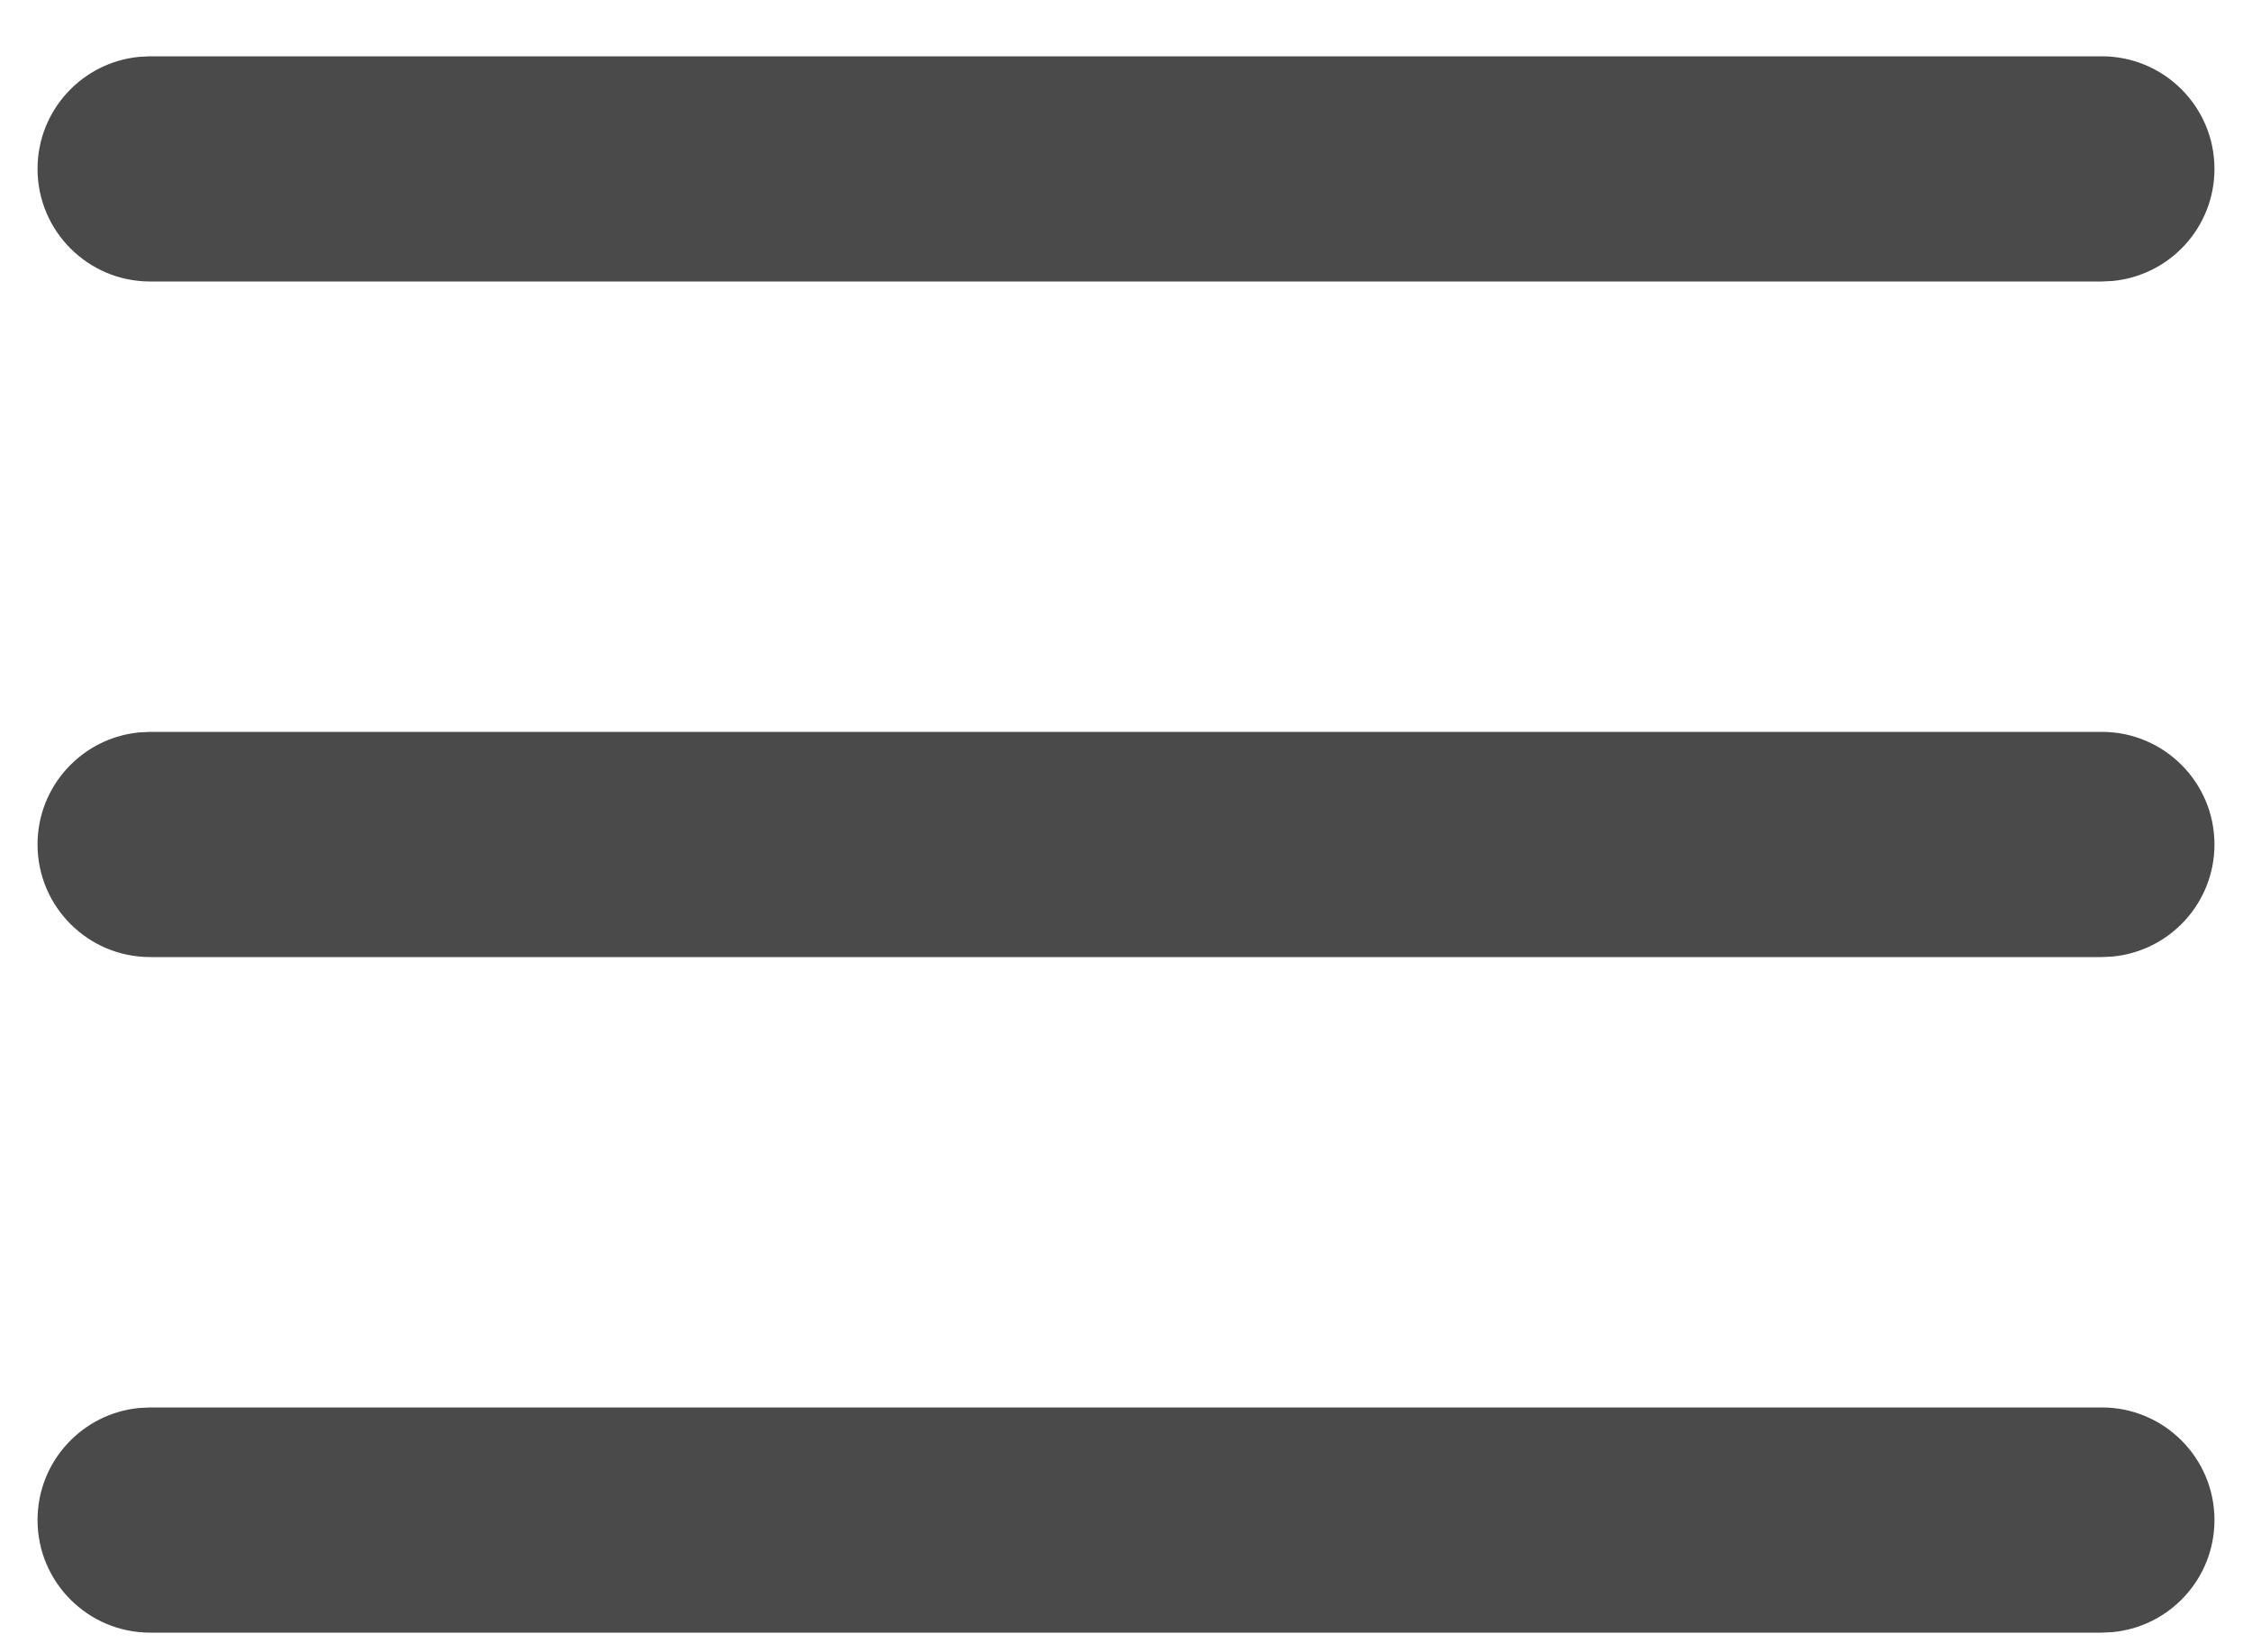
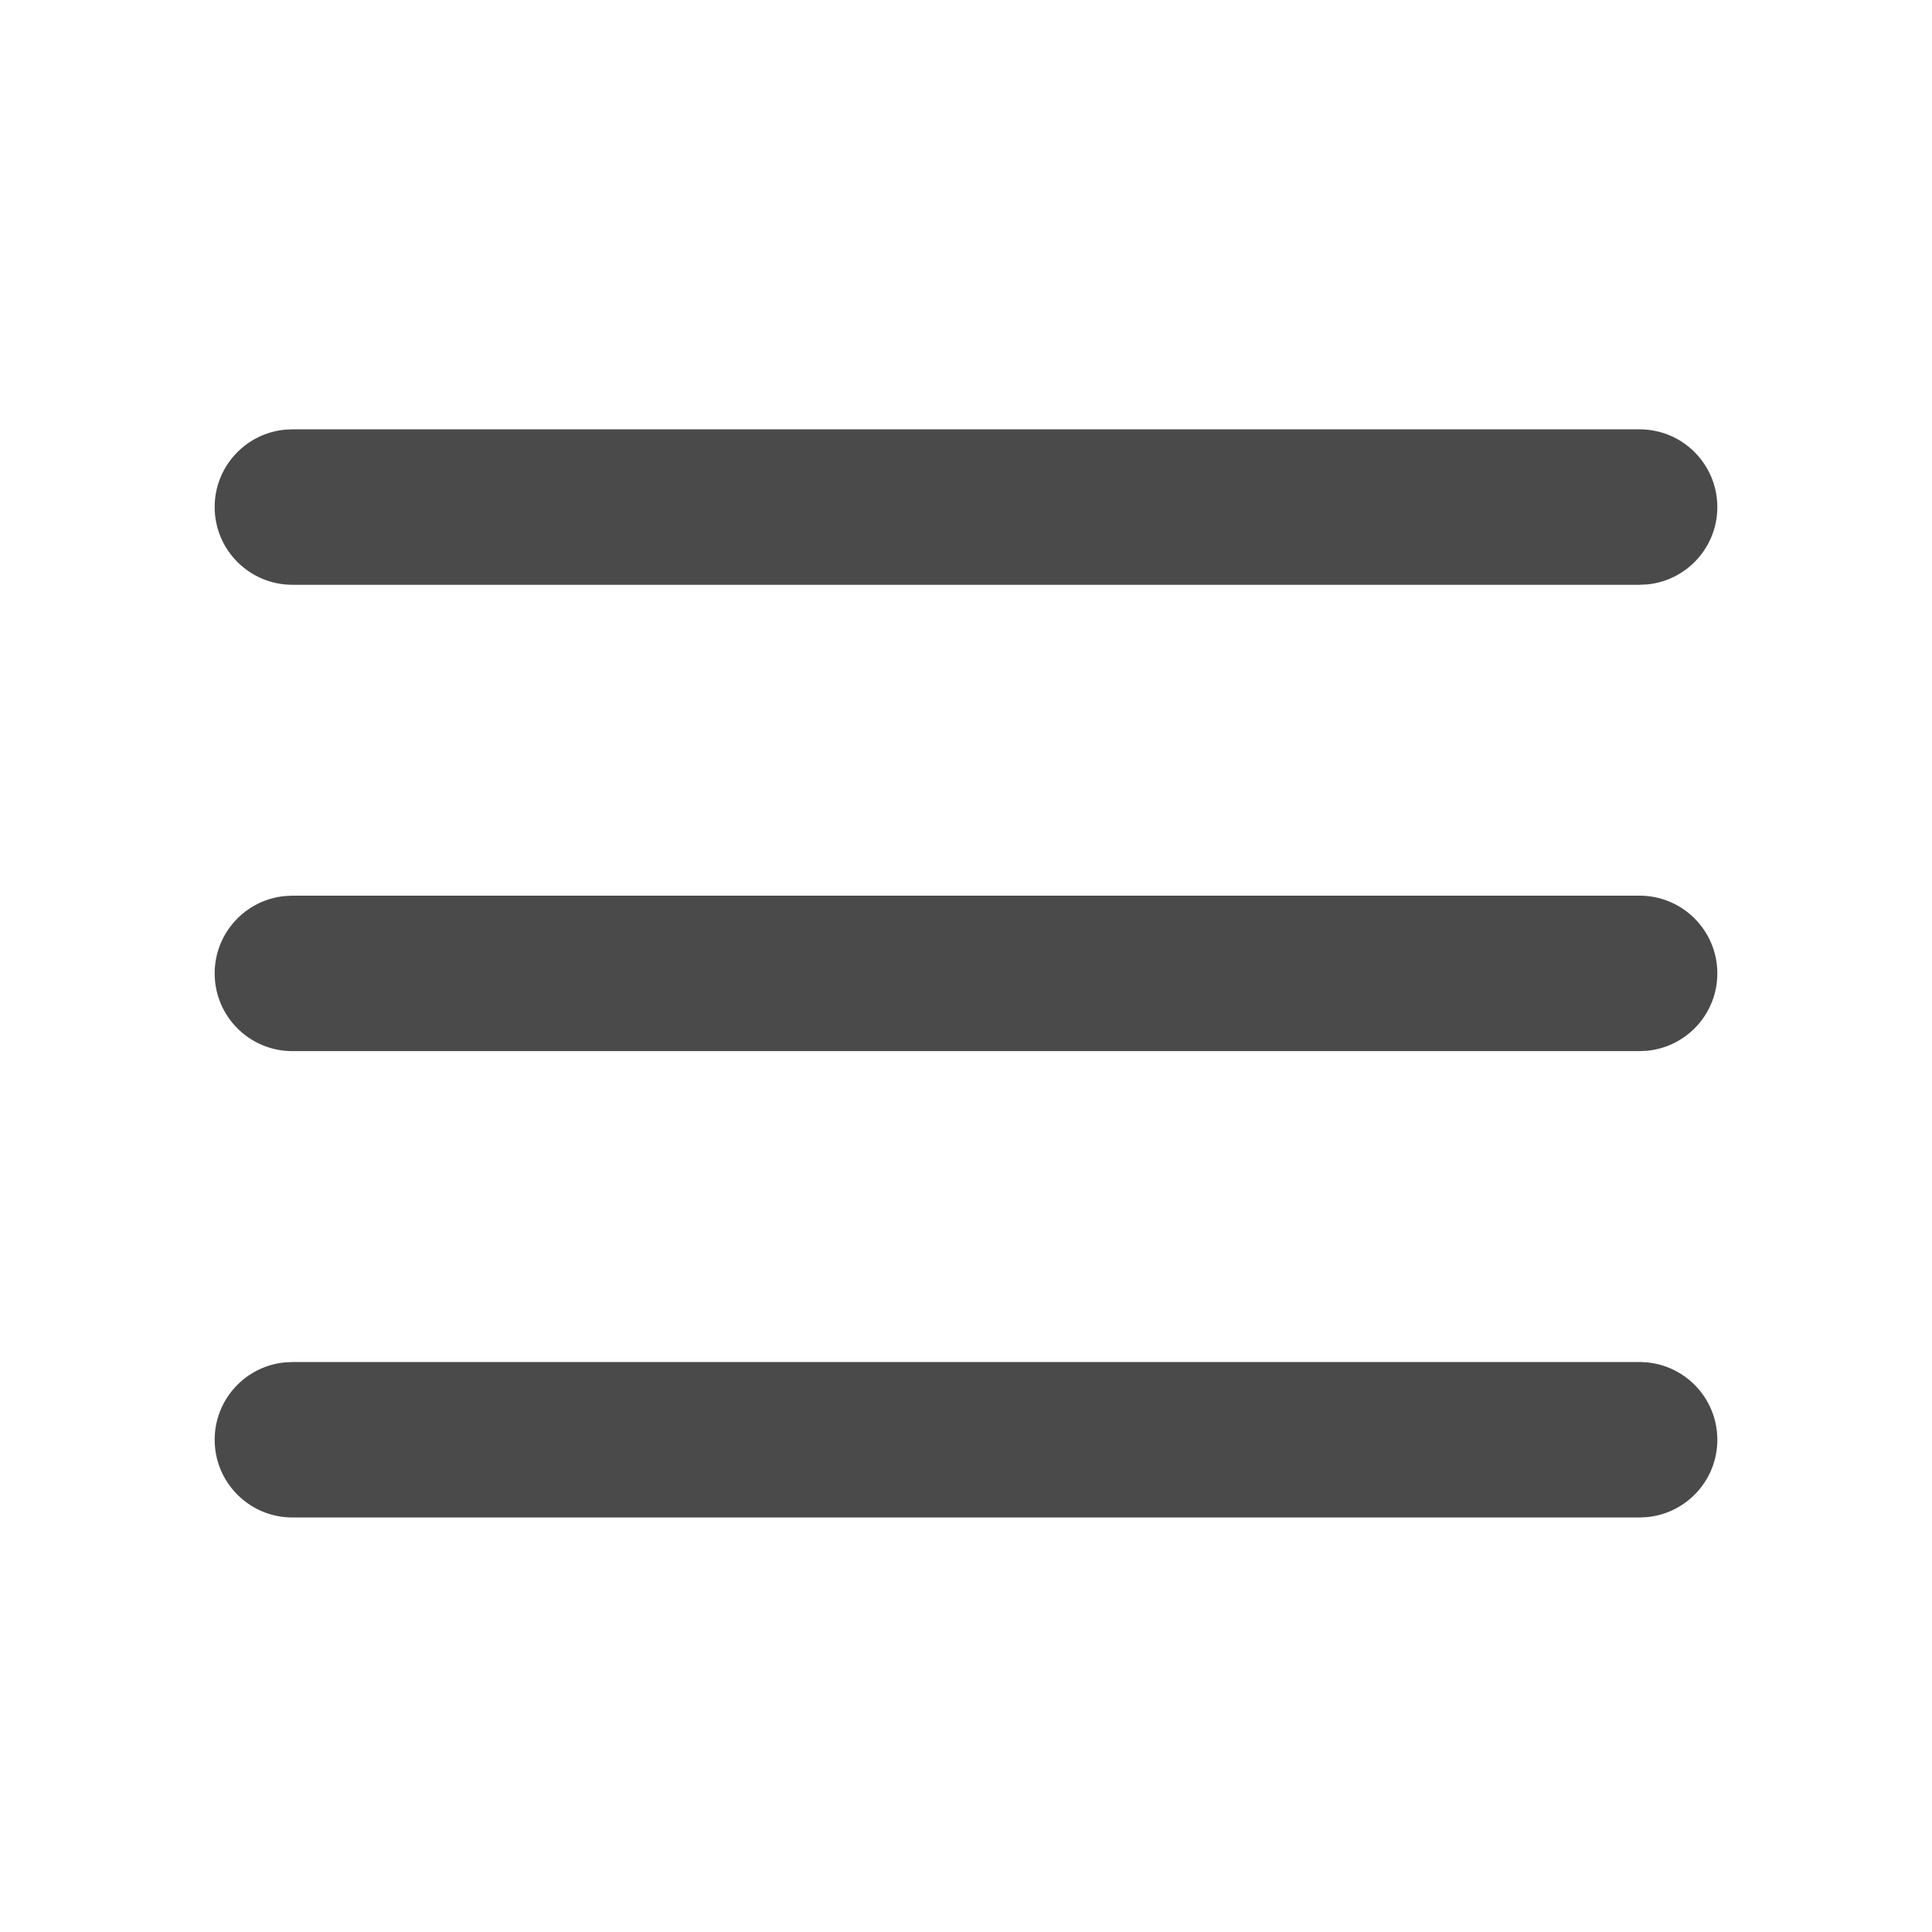
- <svg xmlns="http://www.w3.org/2000/svg" width="30px" height="22px" viewBox="0 0 30 22" version="1.1">
-   <g id="Icons" stroke="none" stroke-width="1" fill="none" fill-rule="evenodd">
-     <g transform="translate(-320, -634)" id="Elements/Icons/Hamburger">
-       <g transform="translate(300, 610)">
-         <g>
-           <rect id="Rectangle" x="0" y="0" width="70" height="70" />
-           <g id="Group" transform="translate(20, 24)" fill="#4A4A4A" fill-rule="nonzero">
-             <path d="M28,18.75 C28.828,18.75 29.5,19.422 29.5,20.25 C29.5,21.03 28.905,21.67 28.144,21.743 L28,21.75 L2,21.75 C1.172,21.75 0.5,21.078 0.5,20.25 C0.5,19.47 1.095,18.83 1.856,18.757 L2,18.75 L28,18.75 Z M28,9.75 C28.828,9.75 29.5,10.422 29.5,11.25 C29.5,12.03 28.905,12.67 28.144,12.743 L28,12.75 L2,12.75 C1.172,12.75 0.5,12.078 0.5,11.25 C0.5,10.47 1.095,9.83 1.856,9.757 L2,9.75 L28,9.75 Z M28,0.75 C28.828,0.75 29.5,1.422 29.5,2.25 C29.5,3.03 28.905,3.67 28.144,3.743 L28,3.75 L2,3.75 C1.172,3.75 0.5,3.078 0.5,2.25 C0.5,1.47 1.095,0.83 1.856,0.757 L2,0.75 L28,0.75 Z" id="Combined-Shape" />
-           </g>
-         </g>
-       </g>
-     </g>
-   </g>
+ <svg xmlns="http://www.w3.org/2000/svg" width="72" height="72" viewBox="0 0 72 72" fill="none">
+   <path d="M61.103 50.759C62.703 50.759 64 52.056 64 53.655C64 55.161 62.851 56.398 61.382 56.538L61.103 56.552H10.897C9.297 56.552 8 55.255 8 53.655C8 52.15 9.149 50.912 10.618 50.772L10.897 50.759H61.103ZM61.103 33.379C62.703 33.379 64 34.676 64 36.276C64 37.782 62.851 39.019 61.382 39.159L61.103 39.172H10.897C9.297 39.172 8 37.876 8 36.276C8 34.77 9.149 33.533 10.618 33.393L10.897 33.379H61.103ZM61.103 16C62.703 16 64 17.297 64 18.897C64 20.402 62.851 21.64 61.382 21.78L61.103 21.793H10.897C9.297 21.793 8 20.496 8 18.897C8 17.391 9.149 16.154 10.618 16.013L10.897 16H61.103Z" fill="#4A4A4A" />
</svg>
